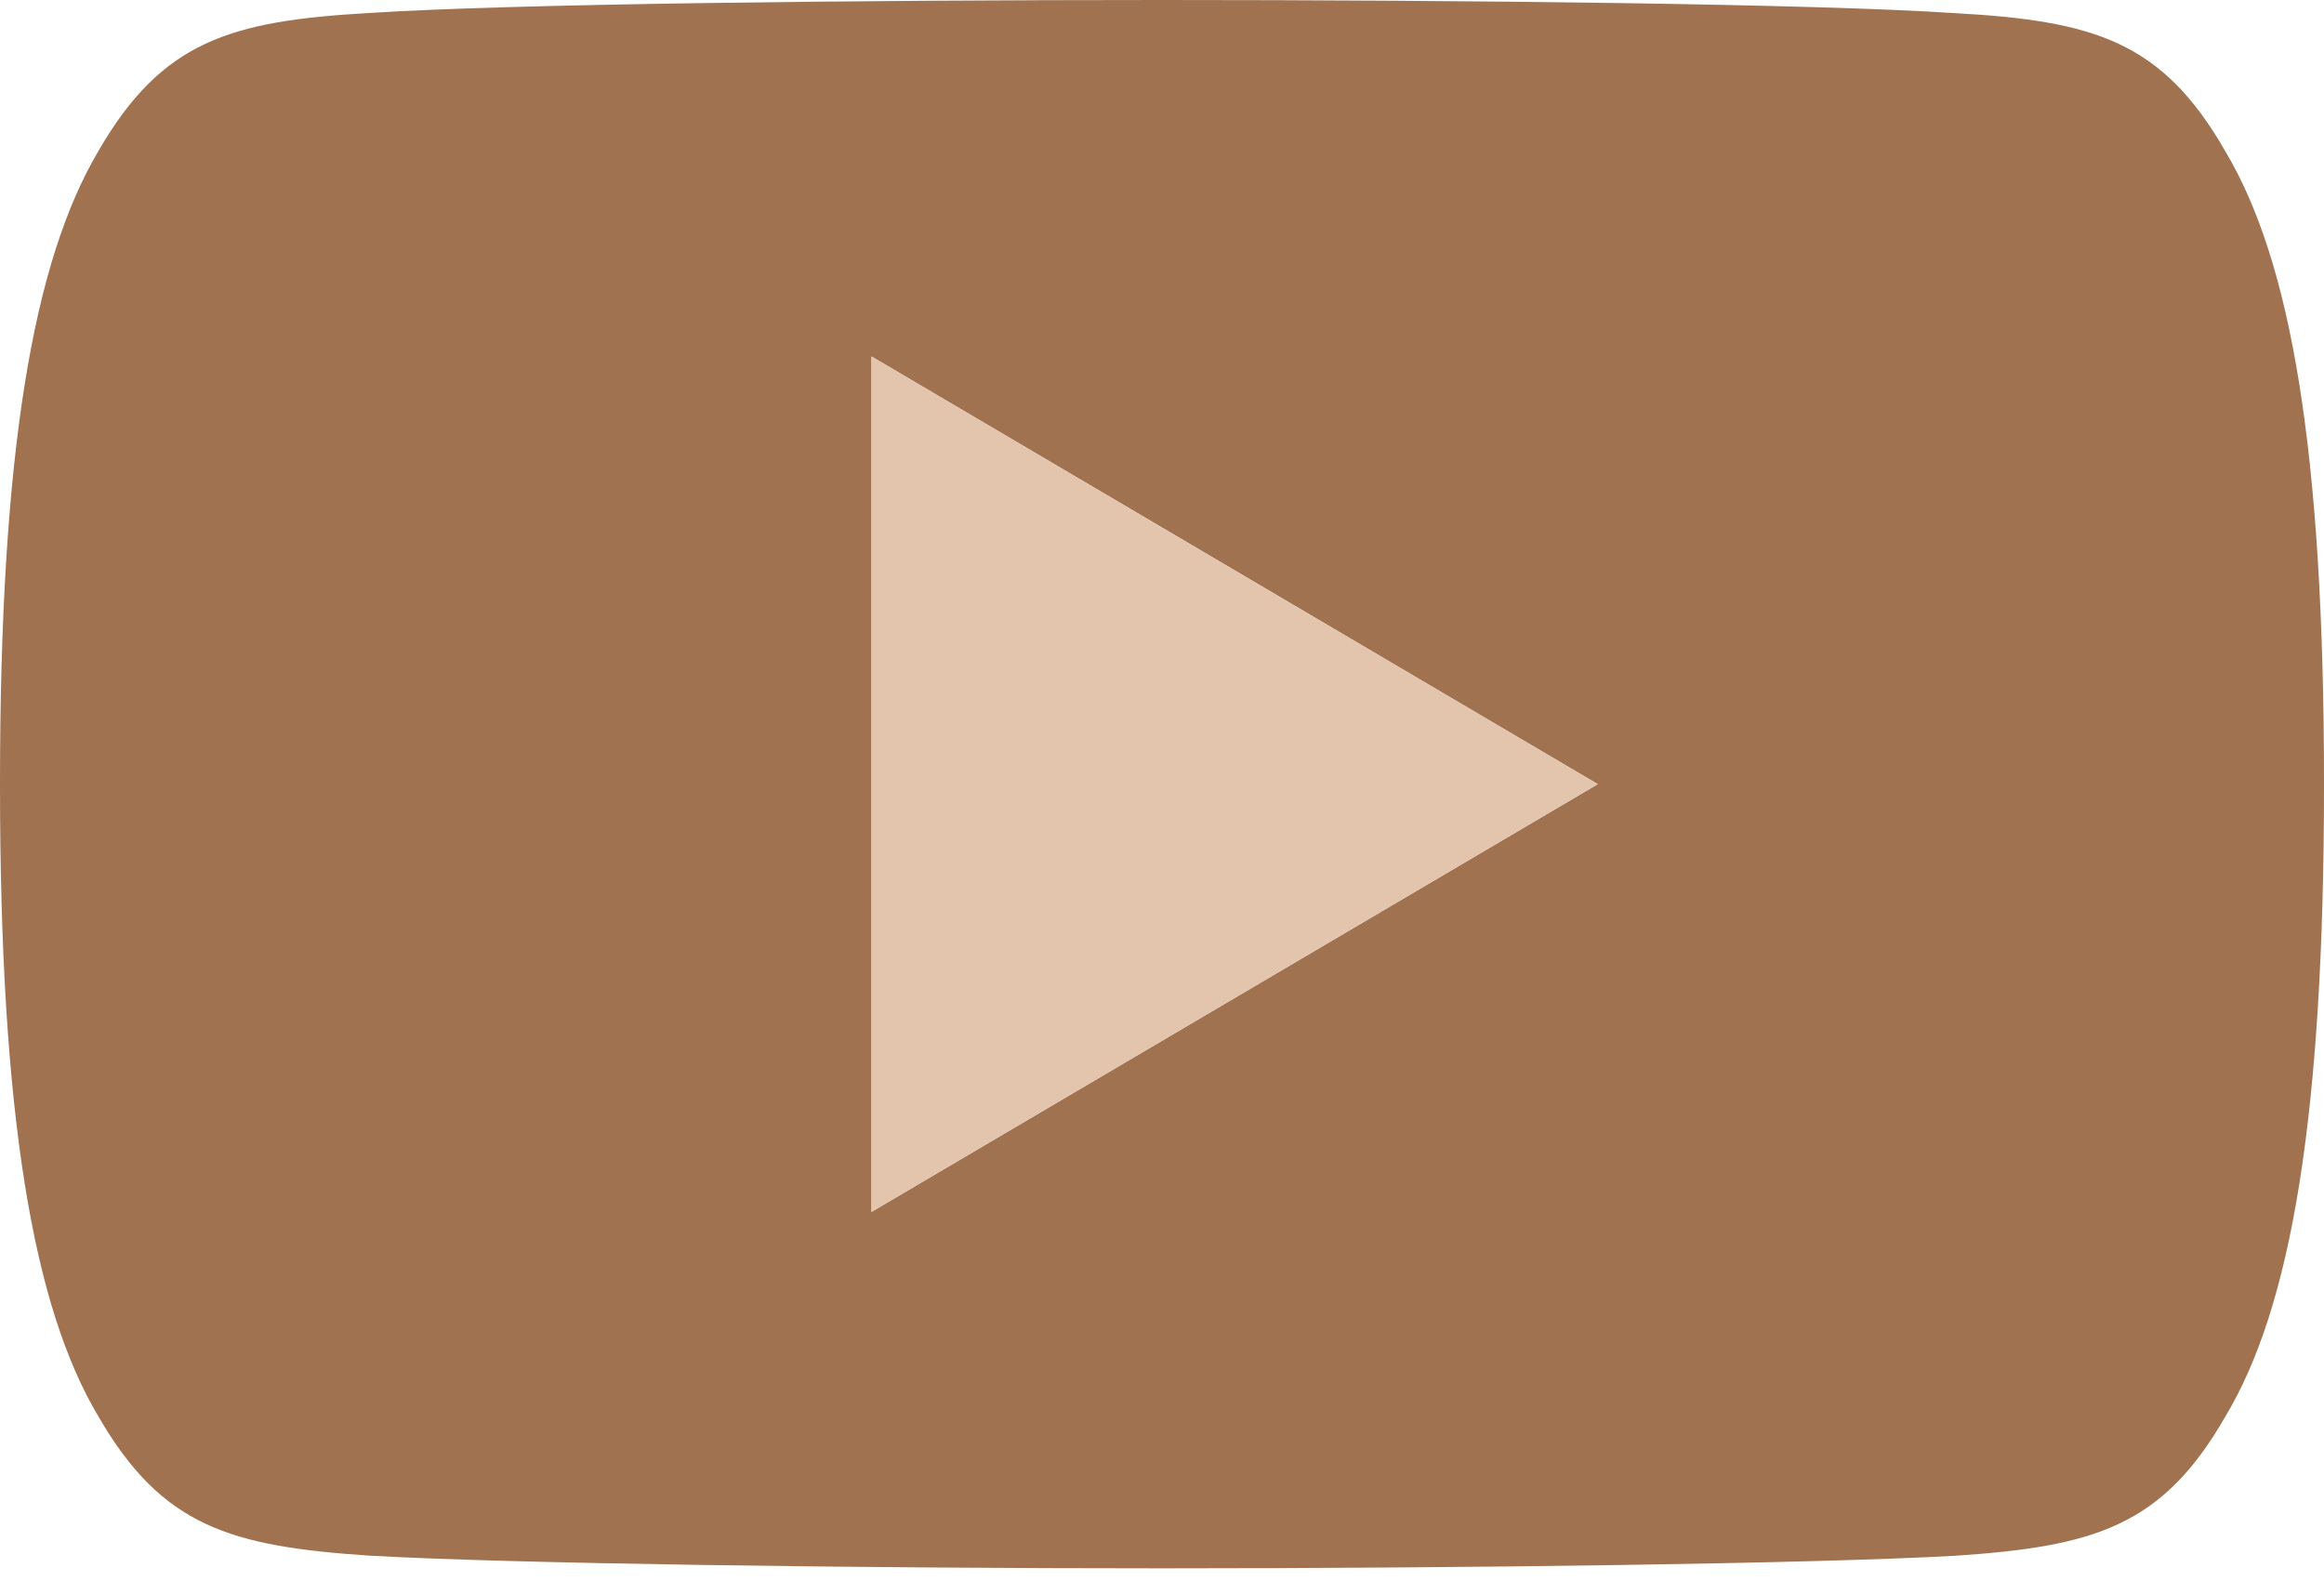
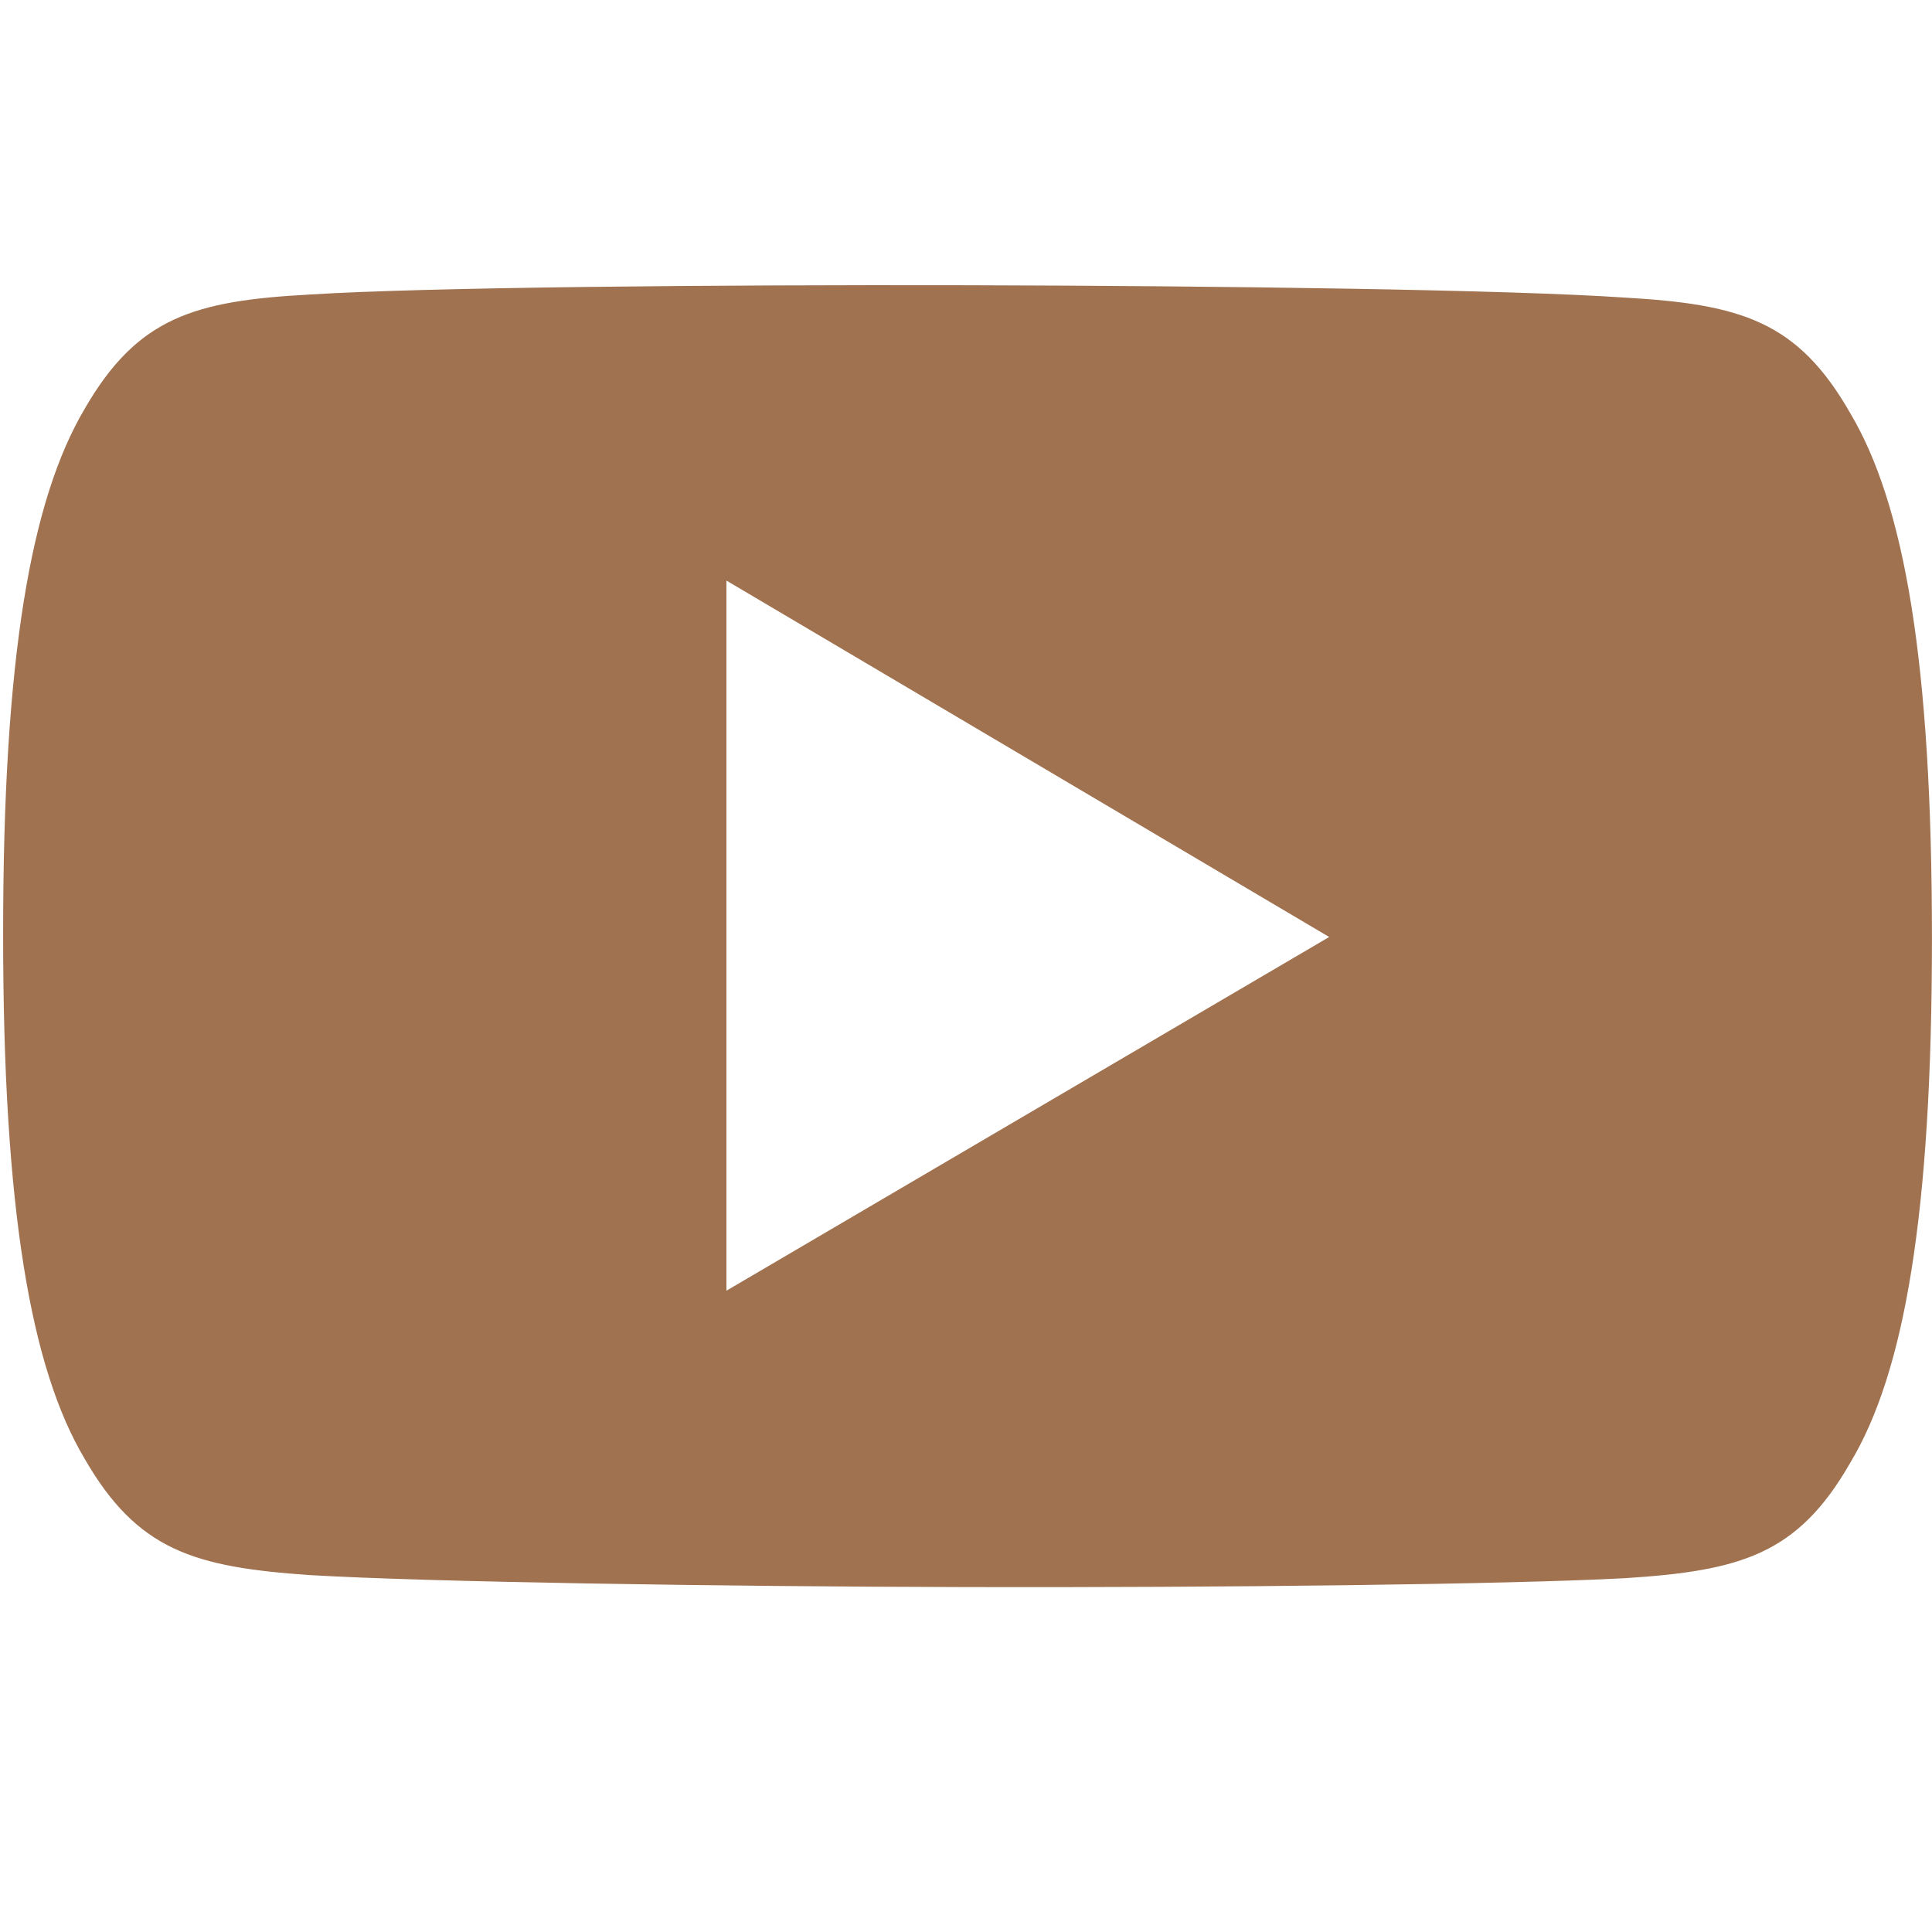
- <svg xmlns="http://www.w3.org/2000/svg" width="70" height="48" viewBox="0 0 70 48" fill="none">
-   <path fill-rule="evenodd" clip-rule="evenodd" d="M67.025 4.553C65.126 1.237 63.066 0.627 58.87 0.395C54.679 0.116 44.139 0 35.009 0C25.861 0 15.317 0.116 11.13 0.391C6.943 0.627 4.878 1.233 2.962 4.553C1.006 7.864 0 13.568 0 23.61V23.623V23.636V23.645C0 33.644 1.006 39.391 2.962 42.668C4.878 45.984 6.939 46.585 11.126 46.864C15.317 47.105 25.861 47.247 35.009 47.247C44.139 47.247 54.679 47.105 58.874 46.869C63.07 46.59 65.131 45.988 67.029 42.672C69.002 39.395 70 33.648 70 23.649V23.628V23.615C70 13.568 69.002 7.864 67.025 4.553ZM26.25 10.738V36.509L48.125 23.623L26.25 10.738Z" fill="#A07250" />
-   <path d="M26.25 36.509V10.738L48.125 23.623L26.25 36.509Z" fill="#E3C4AD" />
+ <svg xmlns="http://www.w3.org/2000/svg" viewBox="0 0 500 500" height="24" width="24">
+   <path fill-rule="evenodd" clip-rule="evenodd" d="M 478.77 106.808 C 465.227 83.131 450.537 78.748 420.615 77.024 C 390.729 74.968 315.567 73.97 250.461 73.821 C 185.225 73.672 110.035 74.33 80.177 76.224 C 50.319 77.838 35.593 82.119 21.93 105.77 C 7.982 129.35 0.808 170.009 0.808 241.619 L 0.808 241.713 L 0.808 241.805 L 0.808 241.869 C 0.808 313.173 7.982 354.171 21.93 377.572 C 35.593 401.25 50.29 405.568 80.148 407.628 C 110.035 409.413 185.225 410.589 250.461 410.738 C 315.567 410.887 390.729 410.051 420.644 408.427 C 450.566 406.507 465.263 402.255 478.799 378.639 C 492.867 355.302 499.984 314.336 499.984 243.032 L 499.984 242.874 L 499.984 242.782 C 499.984 171.143 492.867 130.452 478.77 106.808 Z M 187.999 150.253 L 187.999 334.029 L 343.992 242.493 L 187.999 150.253 Z" fill="#A07250" style="" />
</svg>
